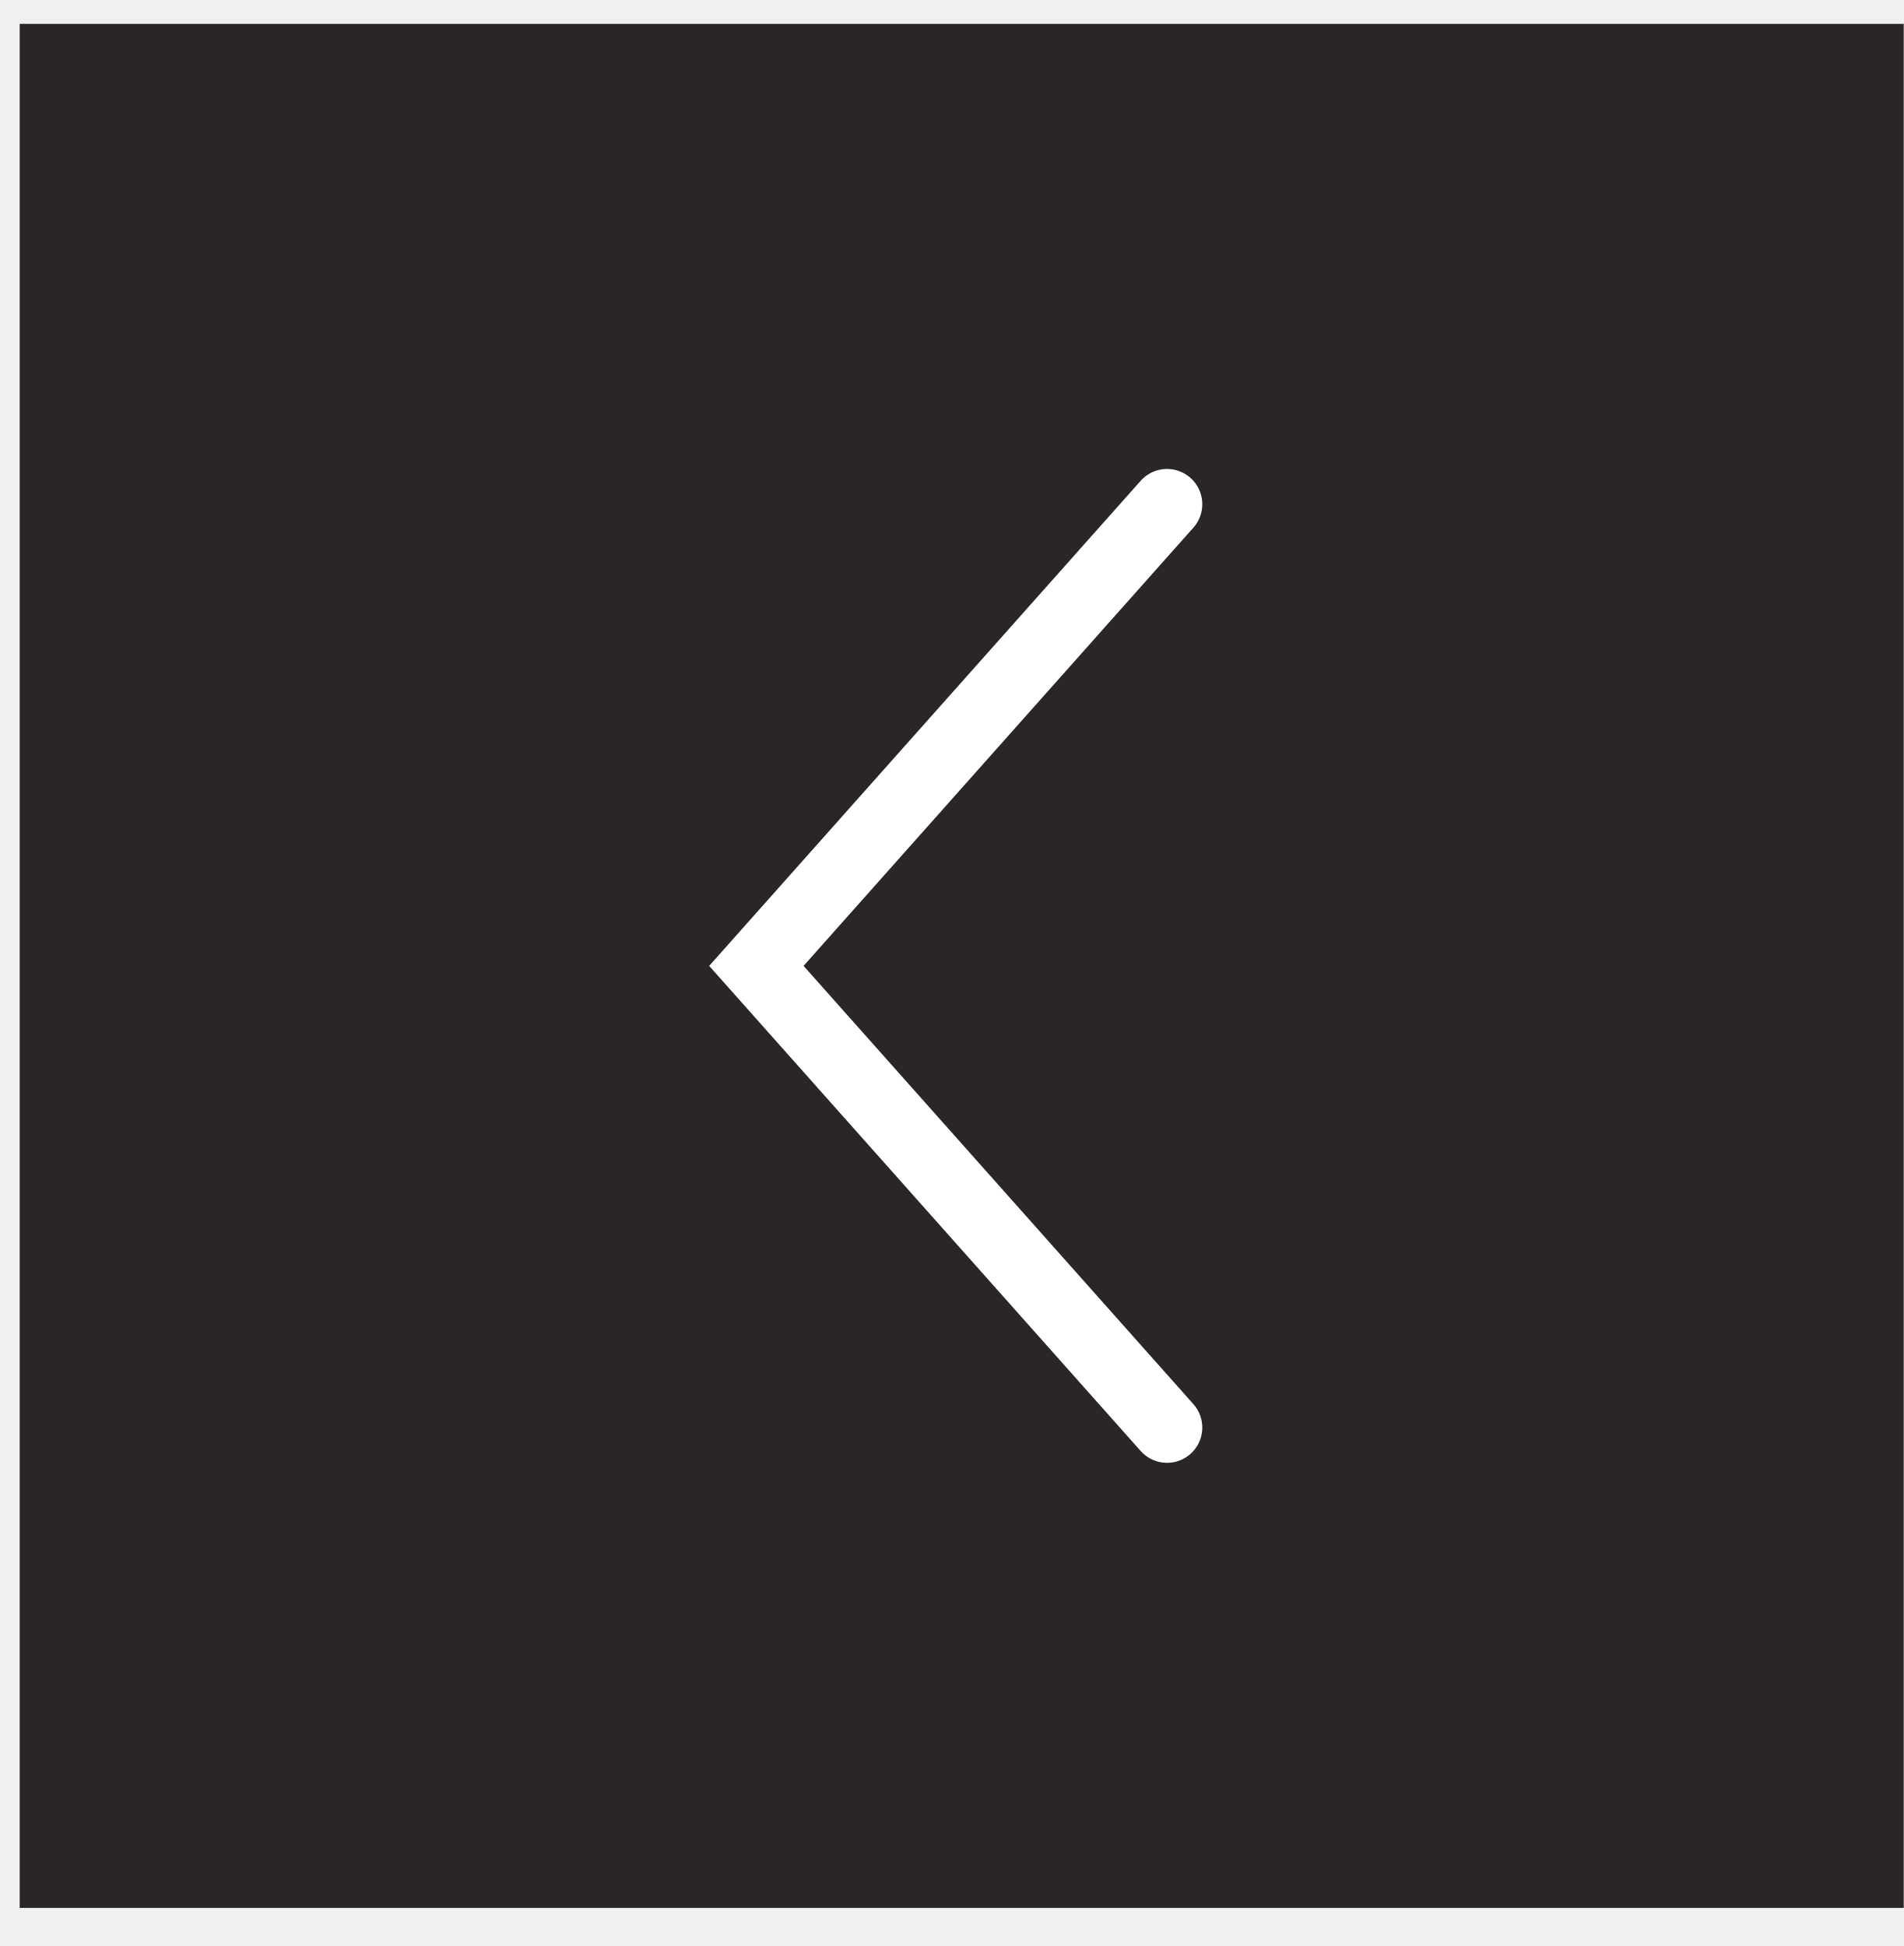
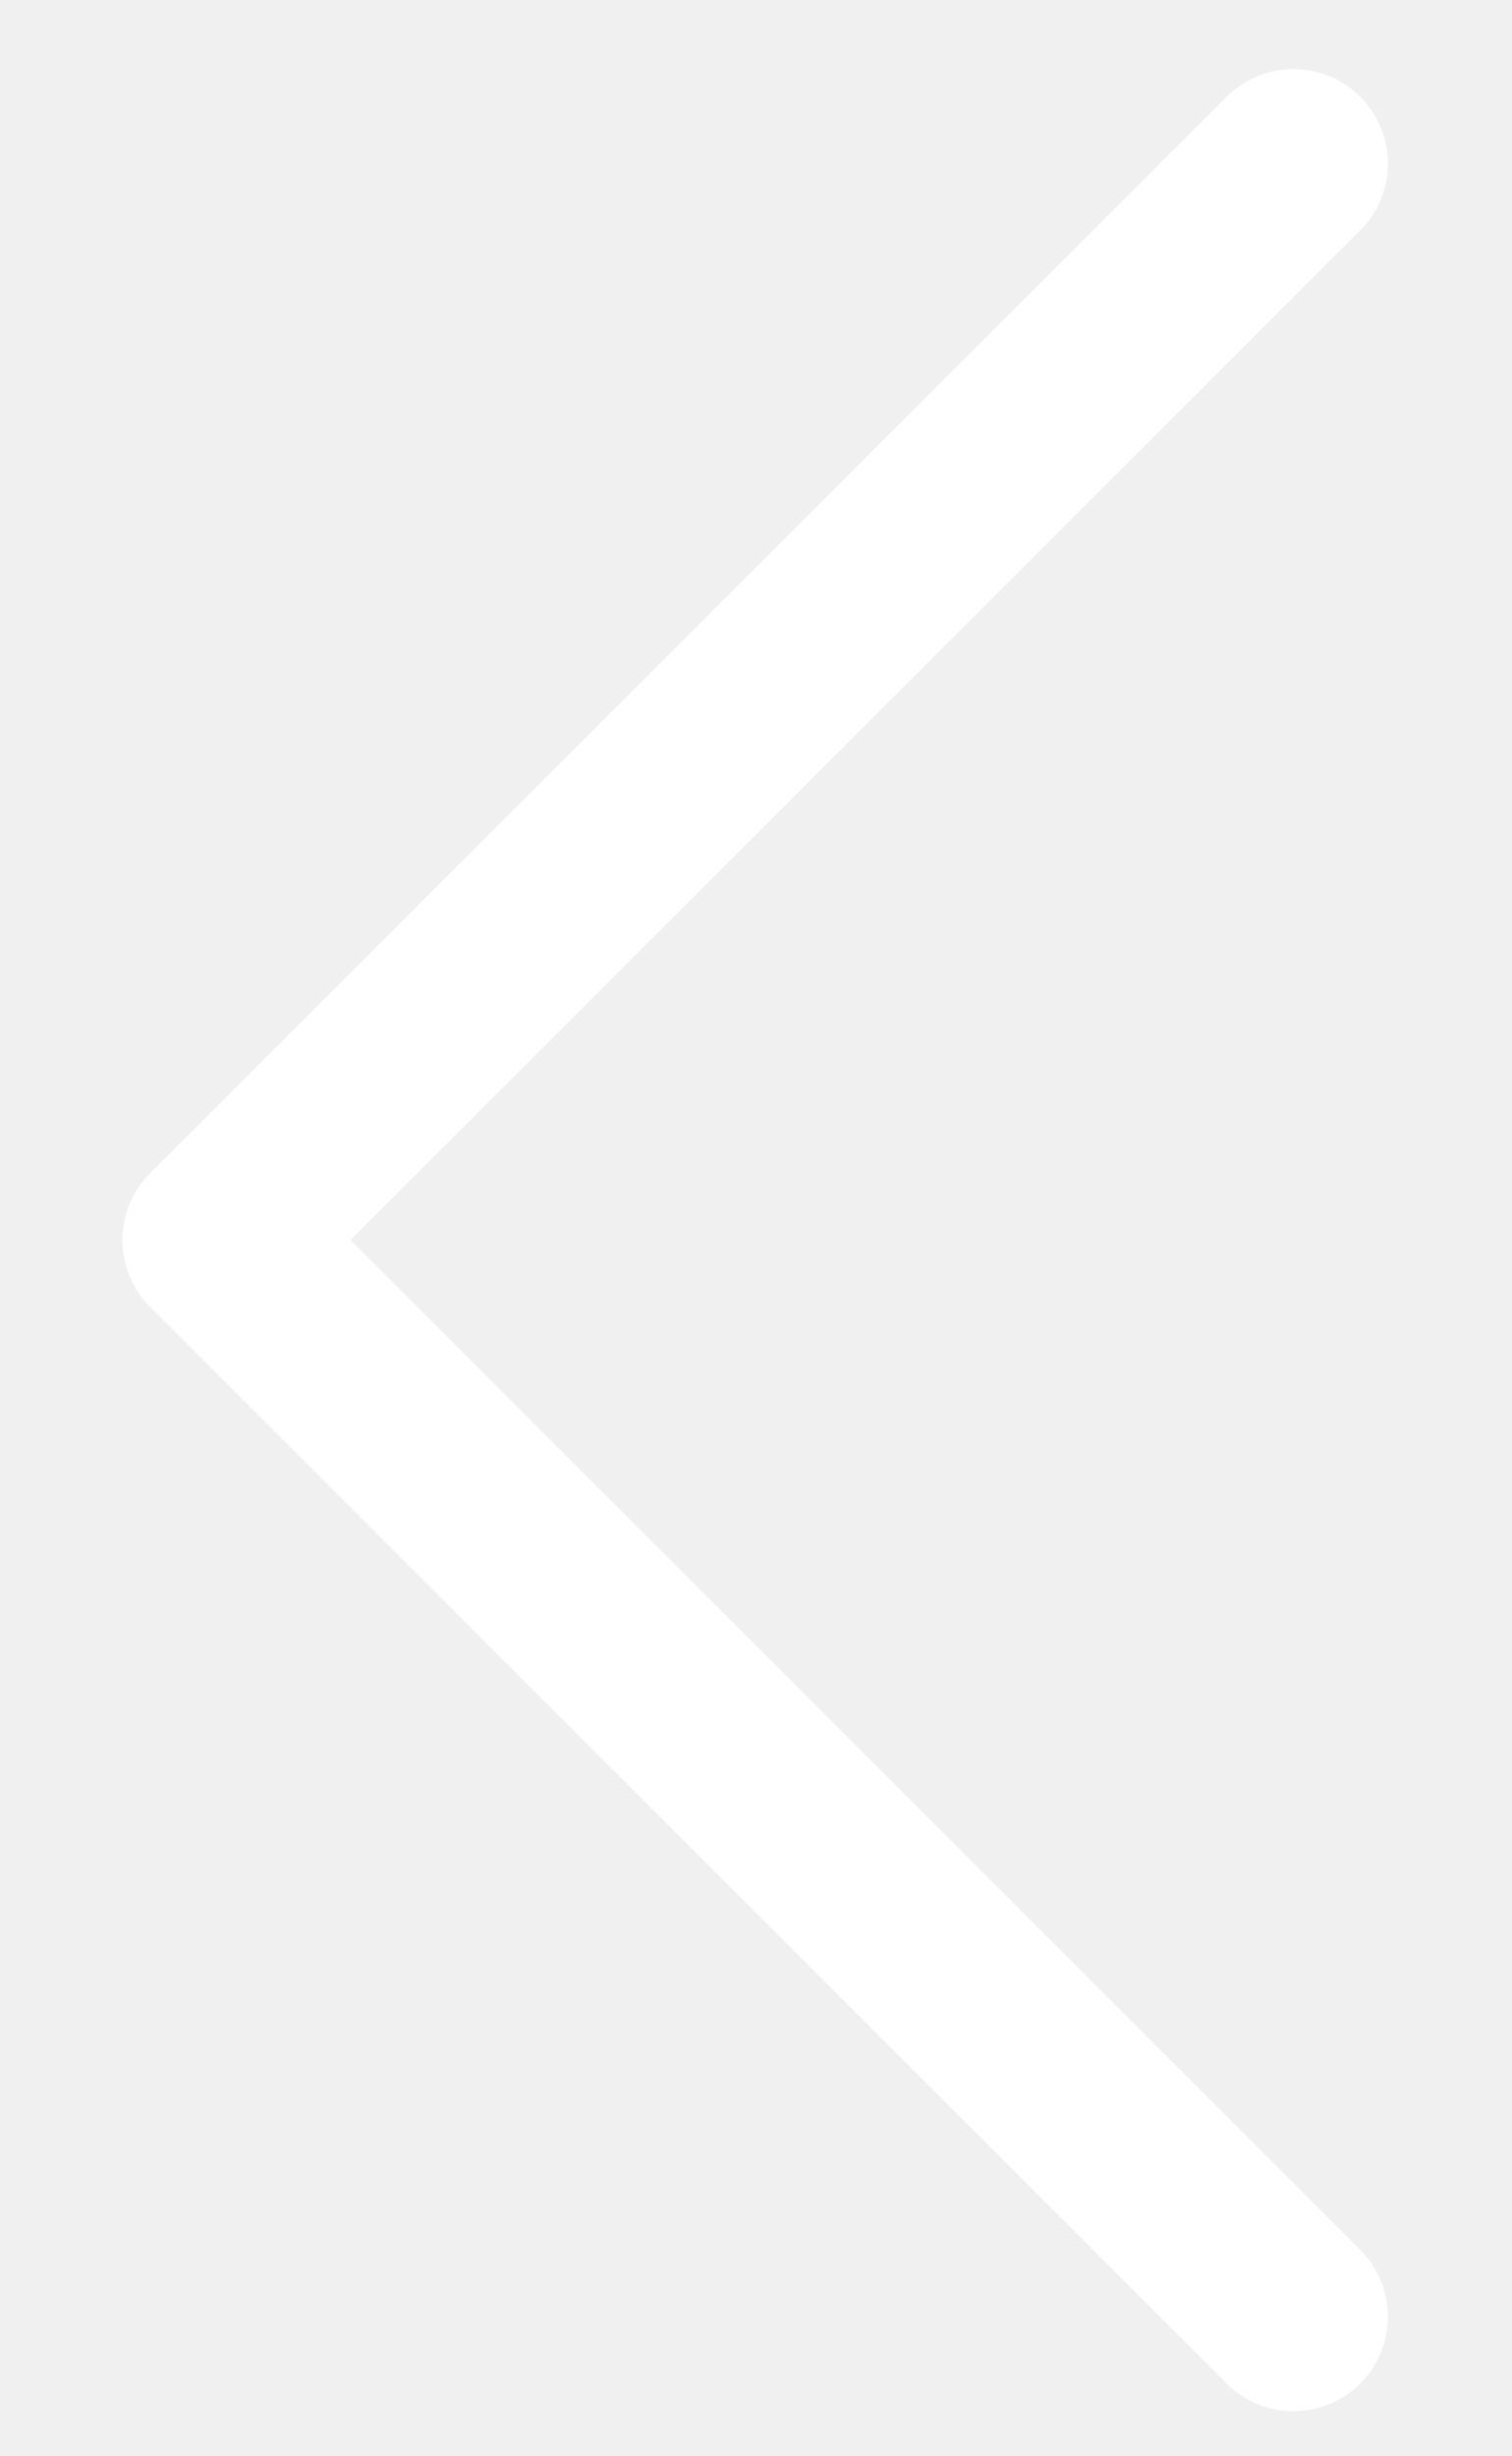
- <svg xmlns="http://www.w3.org/2000/svg" width="45" height="46" viewBox="0 0 45 46" fill="none">
-   <rect x="0.465" y="45.1" width="44.535" height="44.535" transform="rotate(-90 0.464844 45.0996)" fill="#2B2626" />
-   <path d="M27.586 11.919L17.879 22.832L27.586 33.745" stroke="white" stroke-width="1.667" stroke-linecap="round" />
+ <svg xmlns="http://www.w3.org/2000/svg" width="8" height="13" viewBox="0 0 8 13" fill="none">
+   <path d="M6.846 12.263L1.148 6.564L6.846 0.866" stroke="white" stroke-linecap="round" stroke-linejoin="round" />
</svg>
